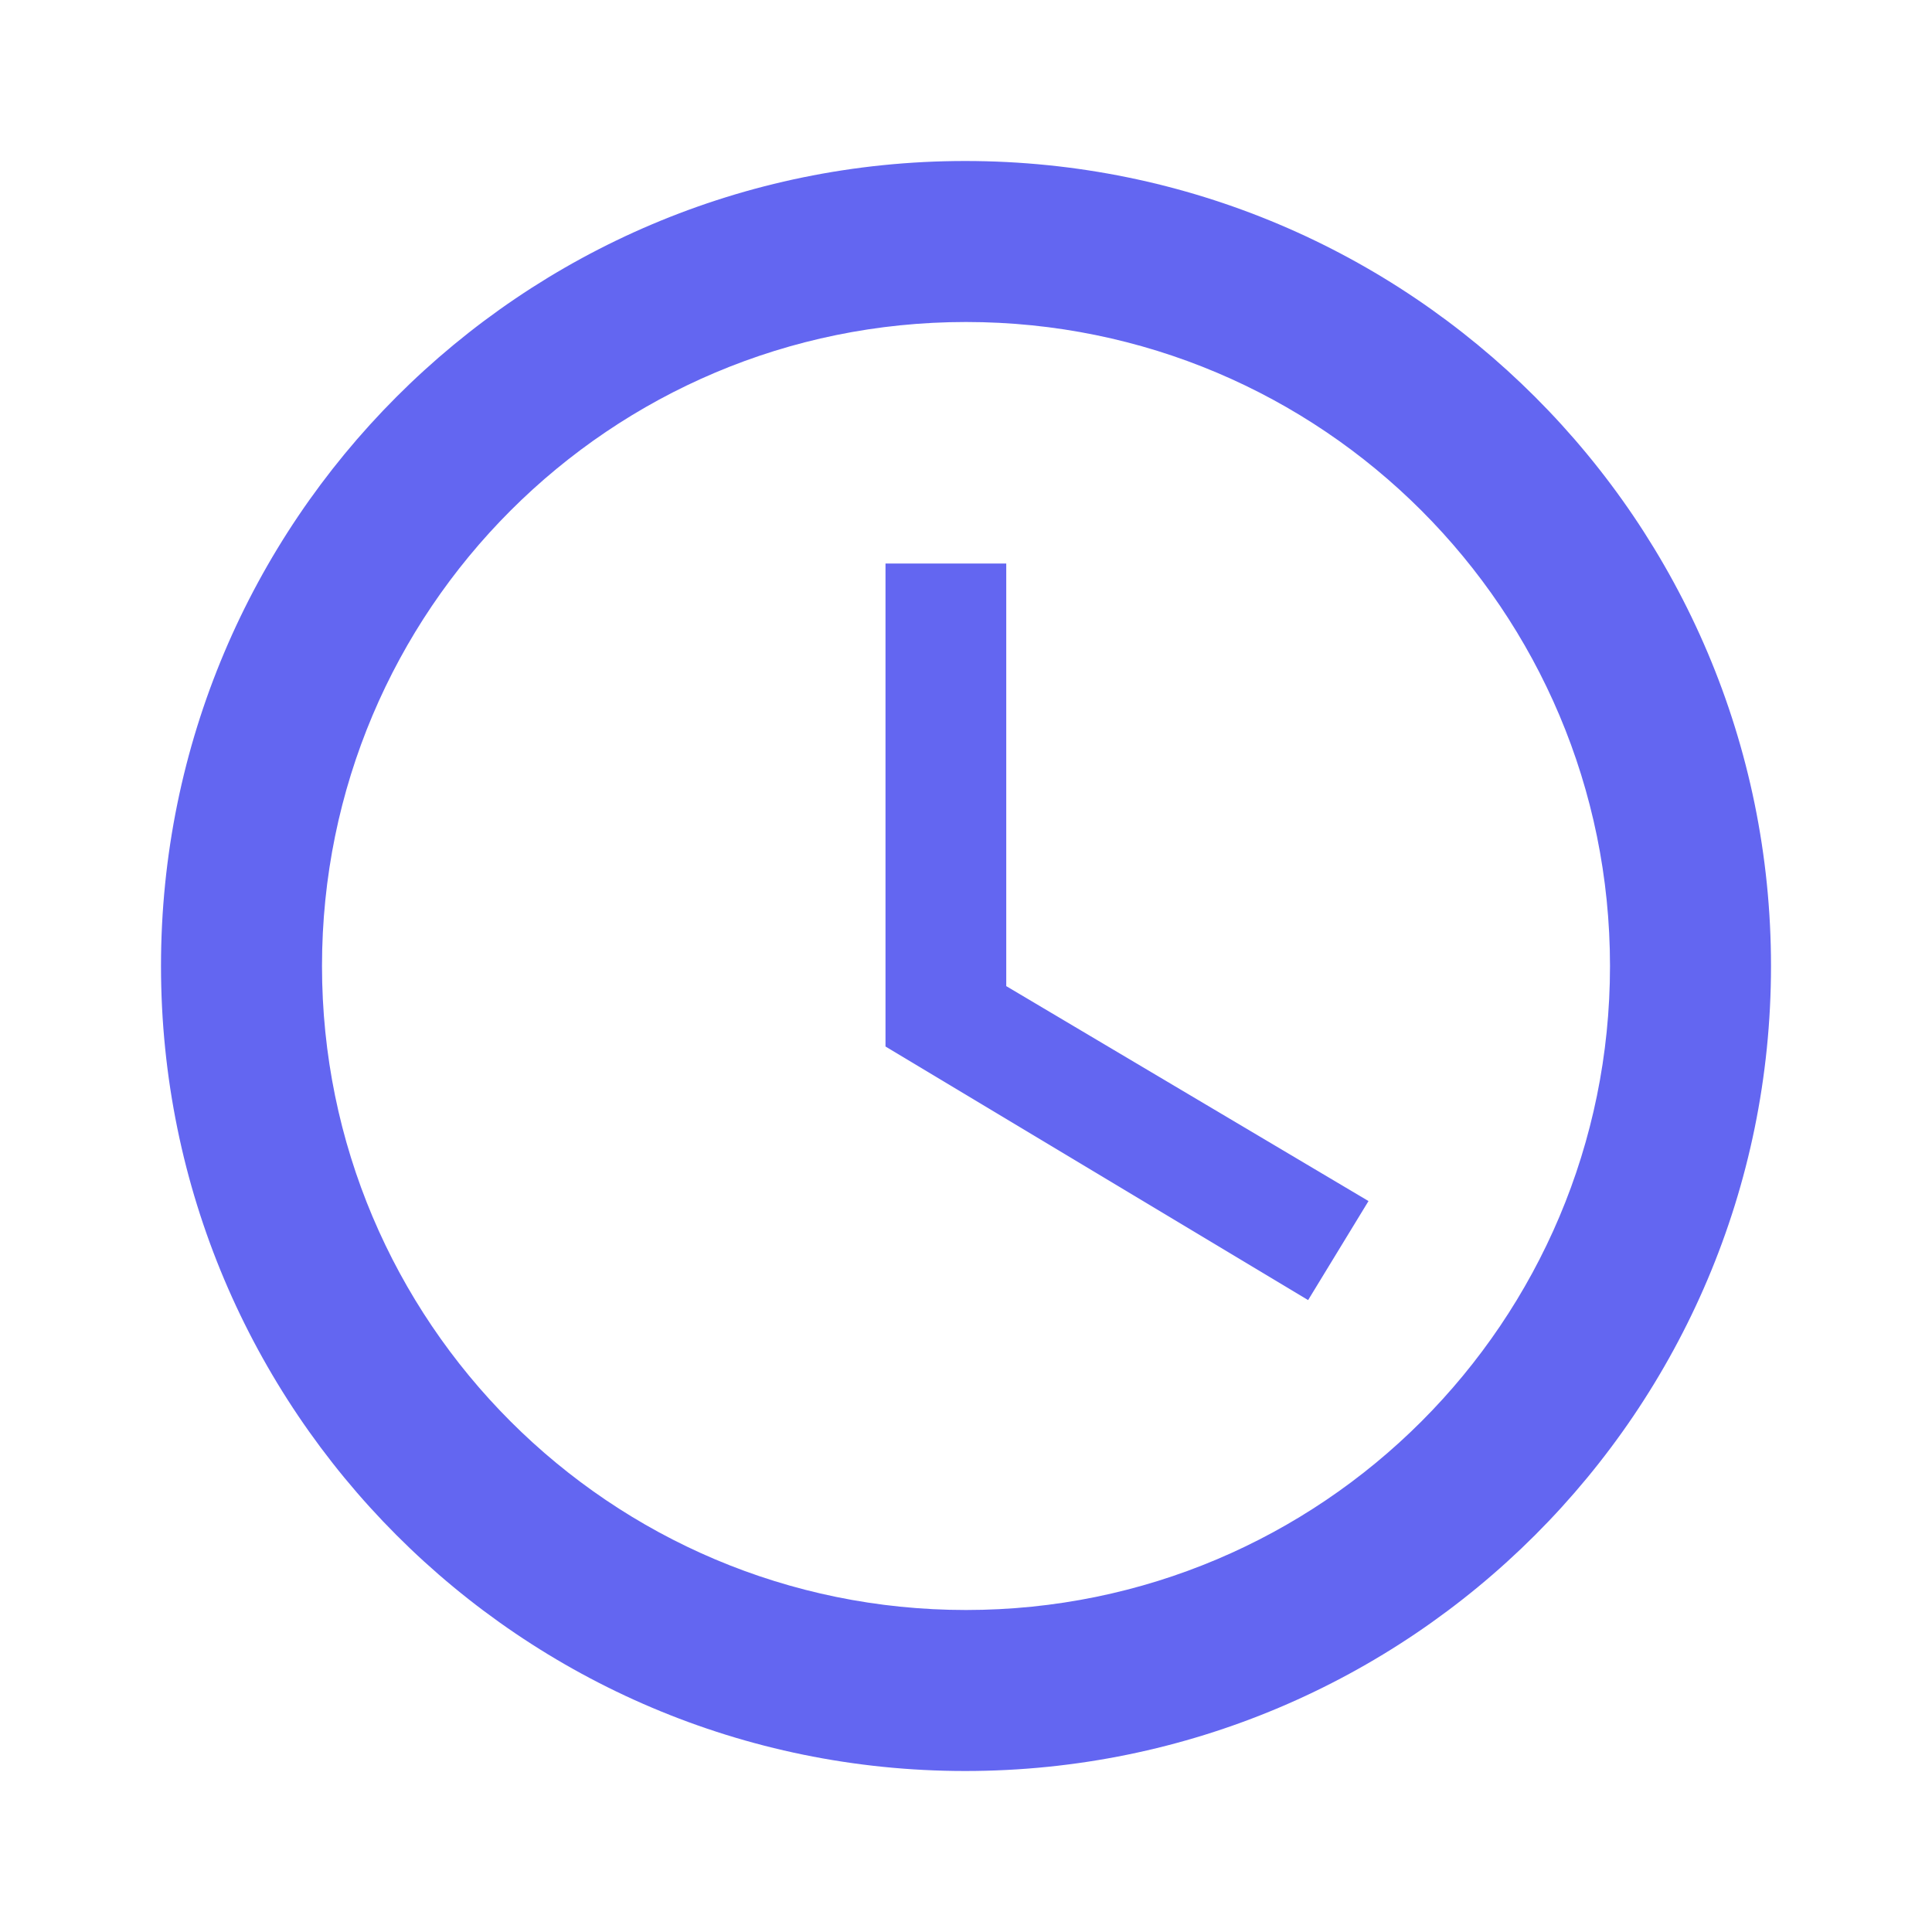
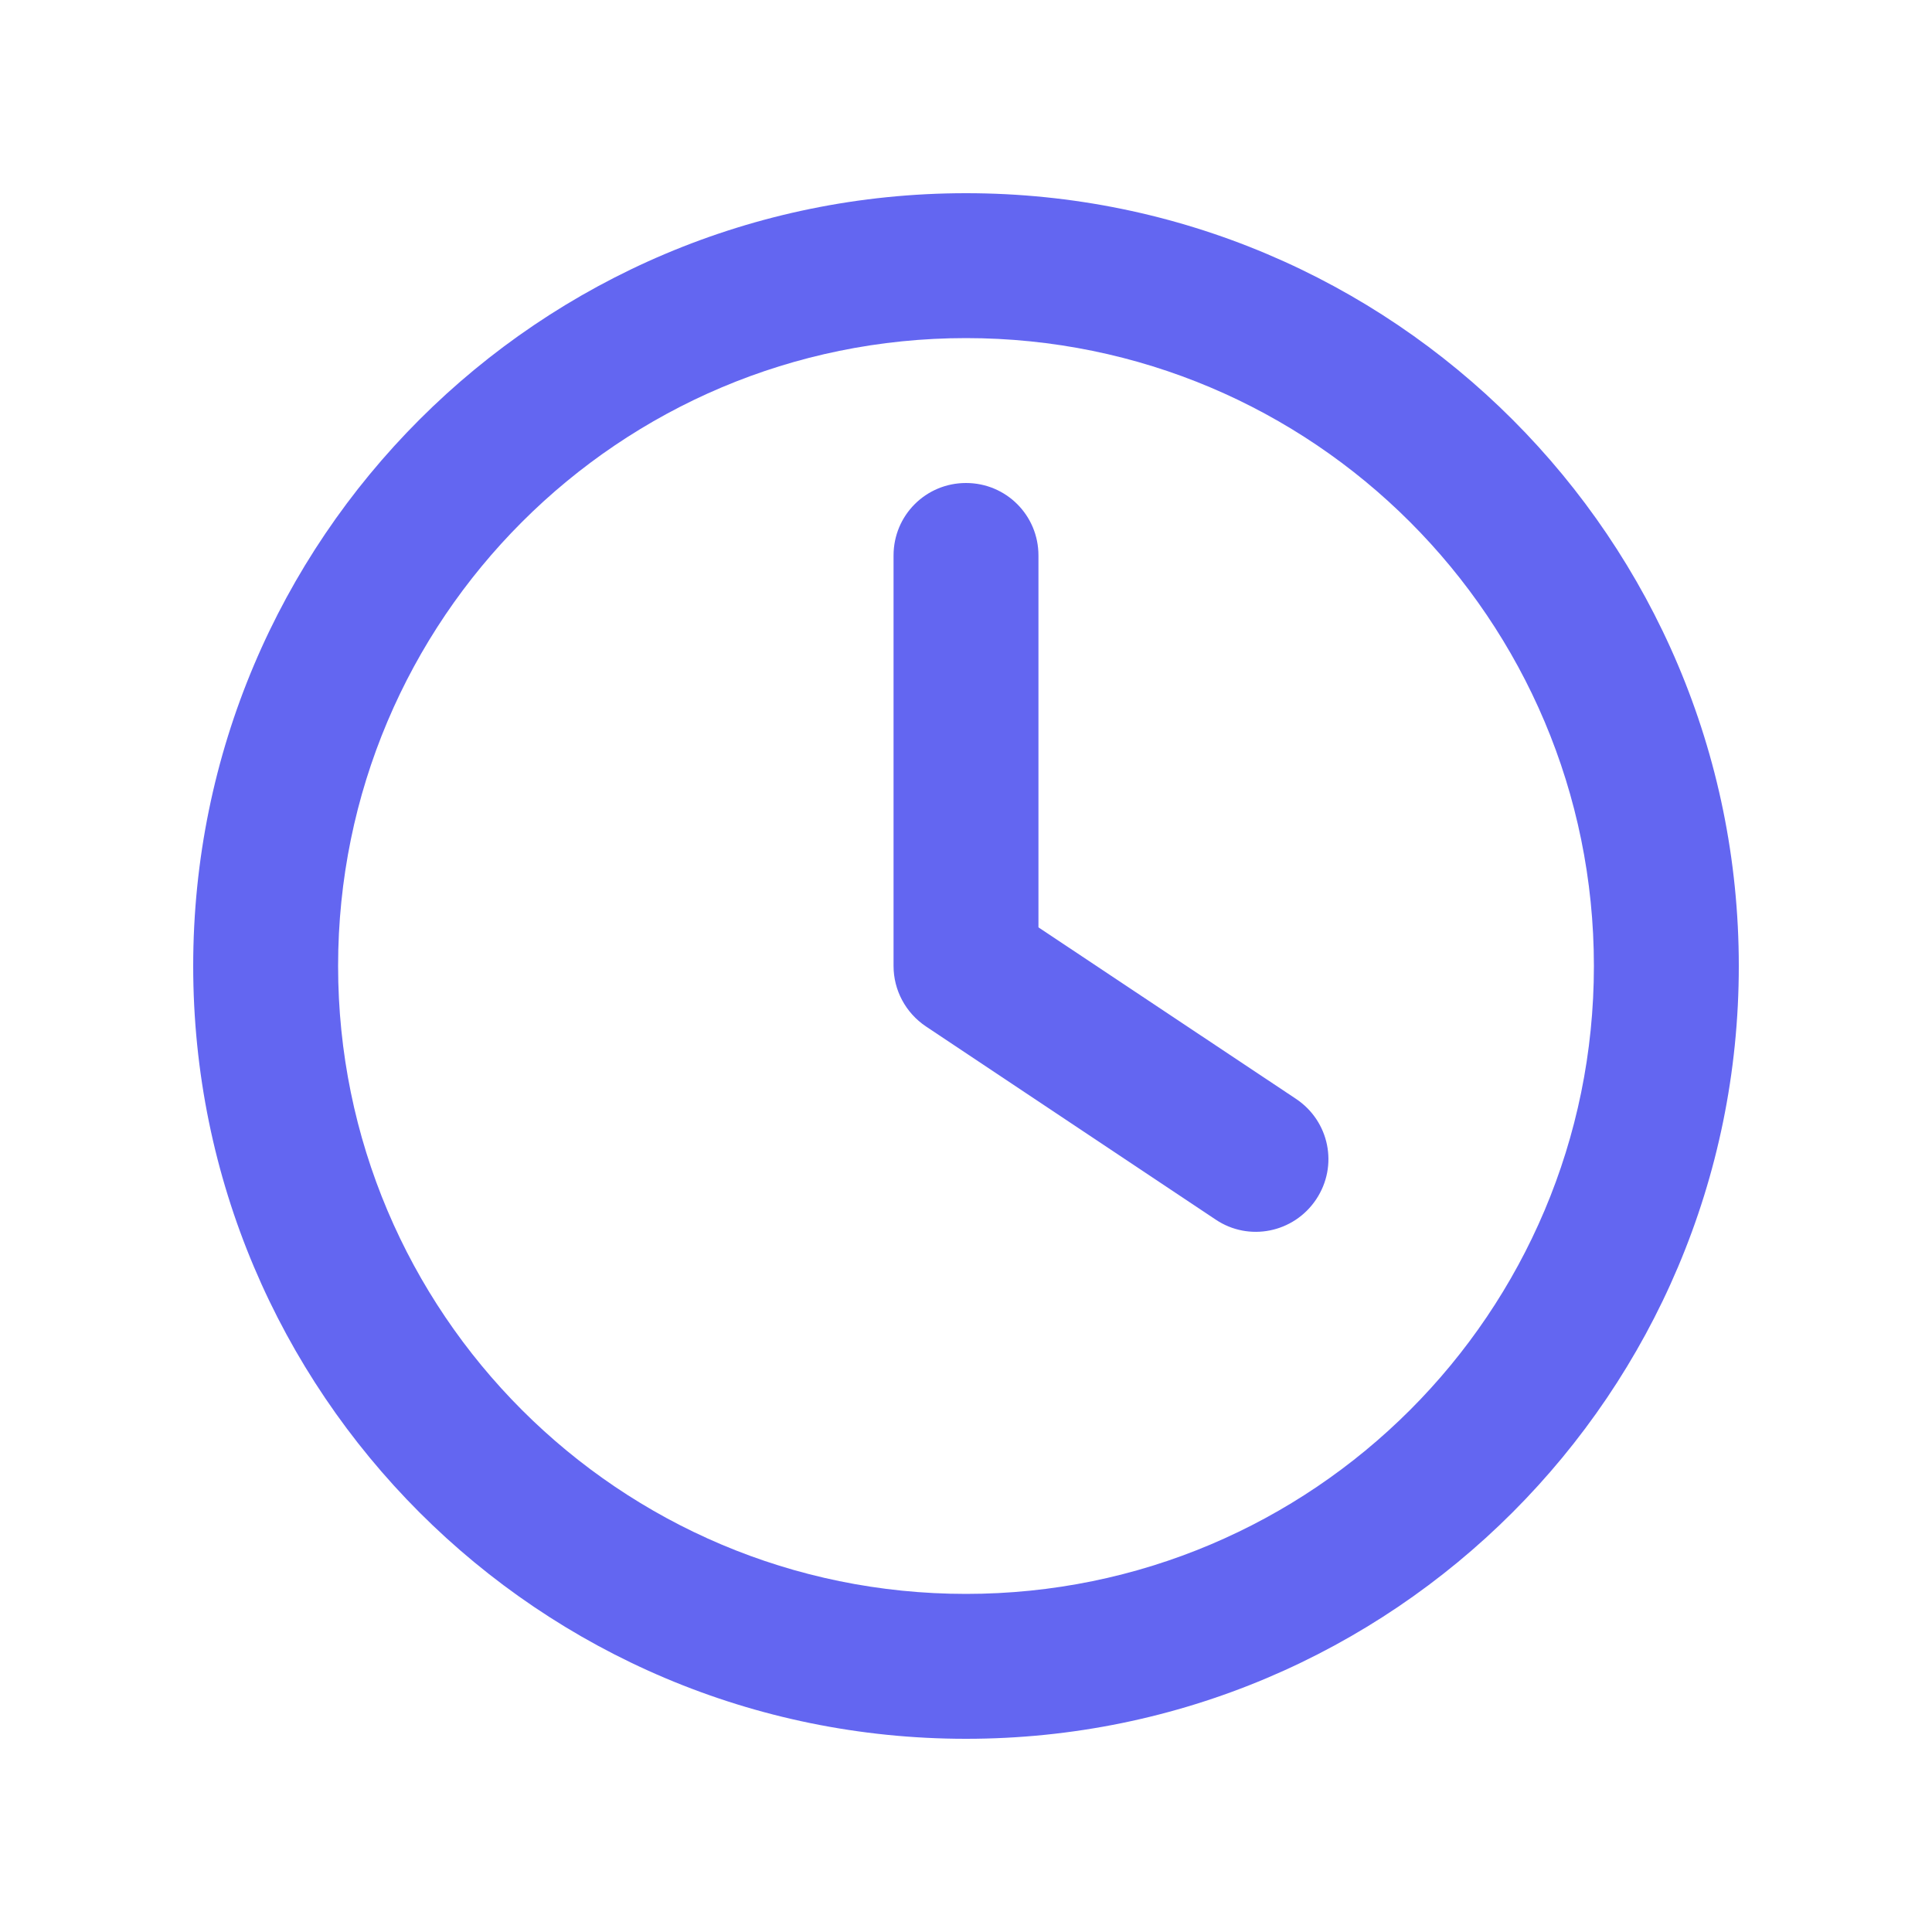
- <svg xmlns="http://www.w3.org/2000/svg" viewBox="0 0 24 24">
-   <path fill="#6366f1" d="M11.99 2C6.47 2 2 6.48 2 12s4.47 10 9.99 10C17.52 22 22 17.52 22 12S17.52 2 11.99 2zM12 20c-4.42 0-8-3.58-8-8s3.58-8 8-8 8 3.58 8 8-3.58 8-8 8z" />
-   <path fill="#6366f1" d="M12.5 7H11v6l5.25 3.15.75-1.23-4.5-2.67z" />
+ <svg xmlns="http://www.w3.org/2000/svg" viewBox="0 0 640 640">
+   <path fill="#6366f1" d="m528 320c0 114.9-93.1 208-208 208s-208-93.1-208-208 93.1-208 208-208 208 93.1 208 208zm-464 0c0 141.4 114.6 256 256 256s256-114.6 256-256-114.6-256-256-256-256 114.6-256 256zm232-136v136c0 8 4 15.5 10.7 20l96 64c11 7.4 25.9 4.4 33.3-6.7s4.4-25.9-6.7-33.3l-85.3-56.8v-123.2c0-13.3-10.7-24-24-24s-24 10.7-24 24z" />
</svg>
